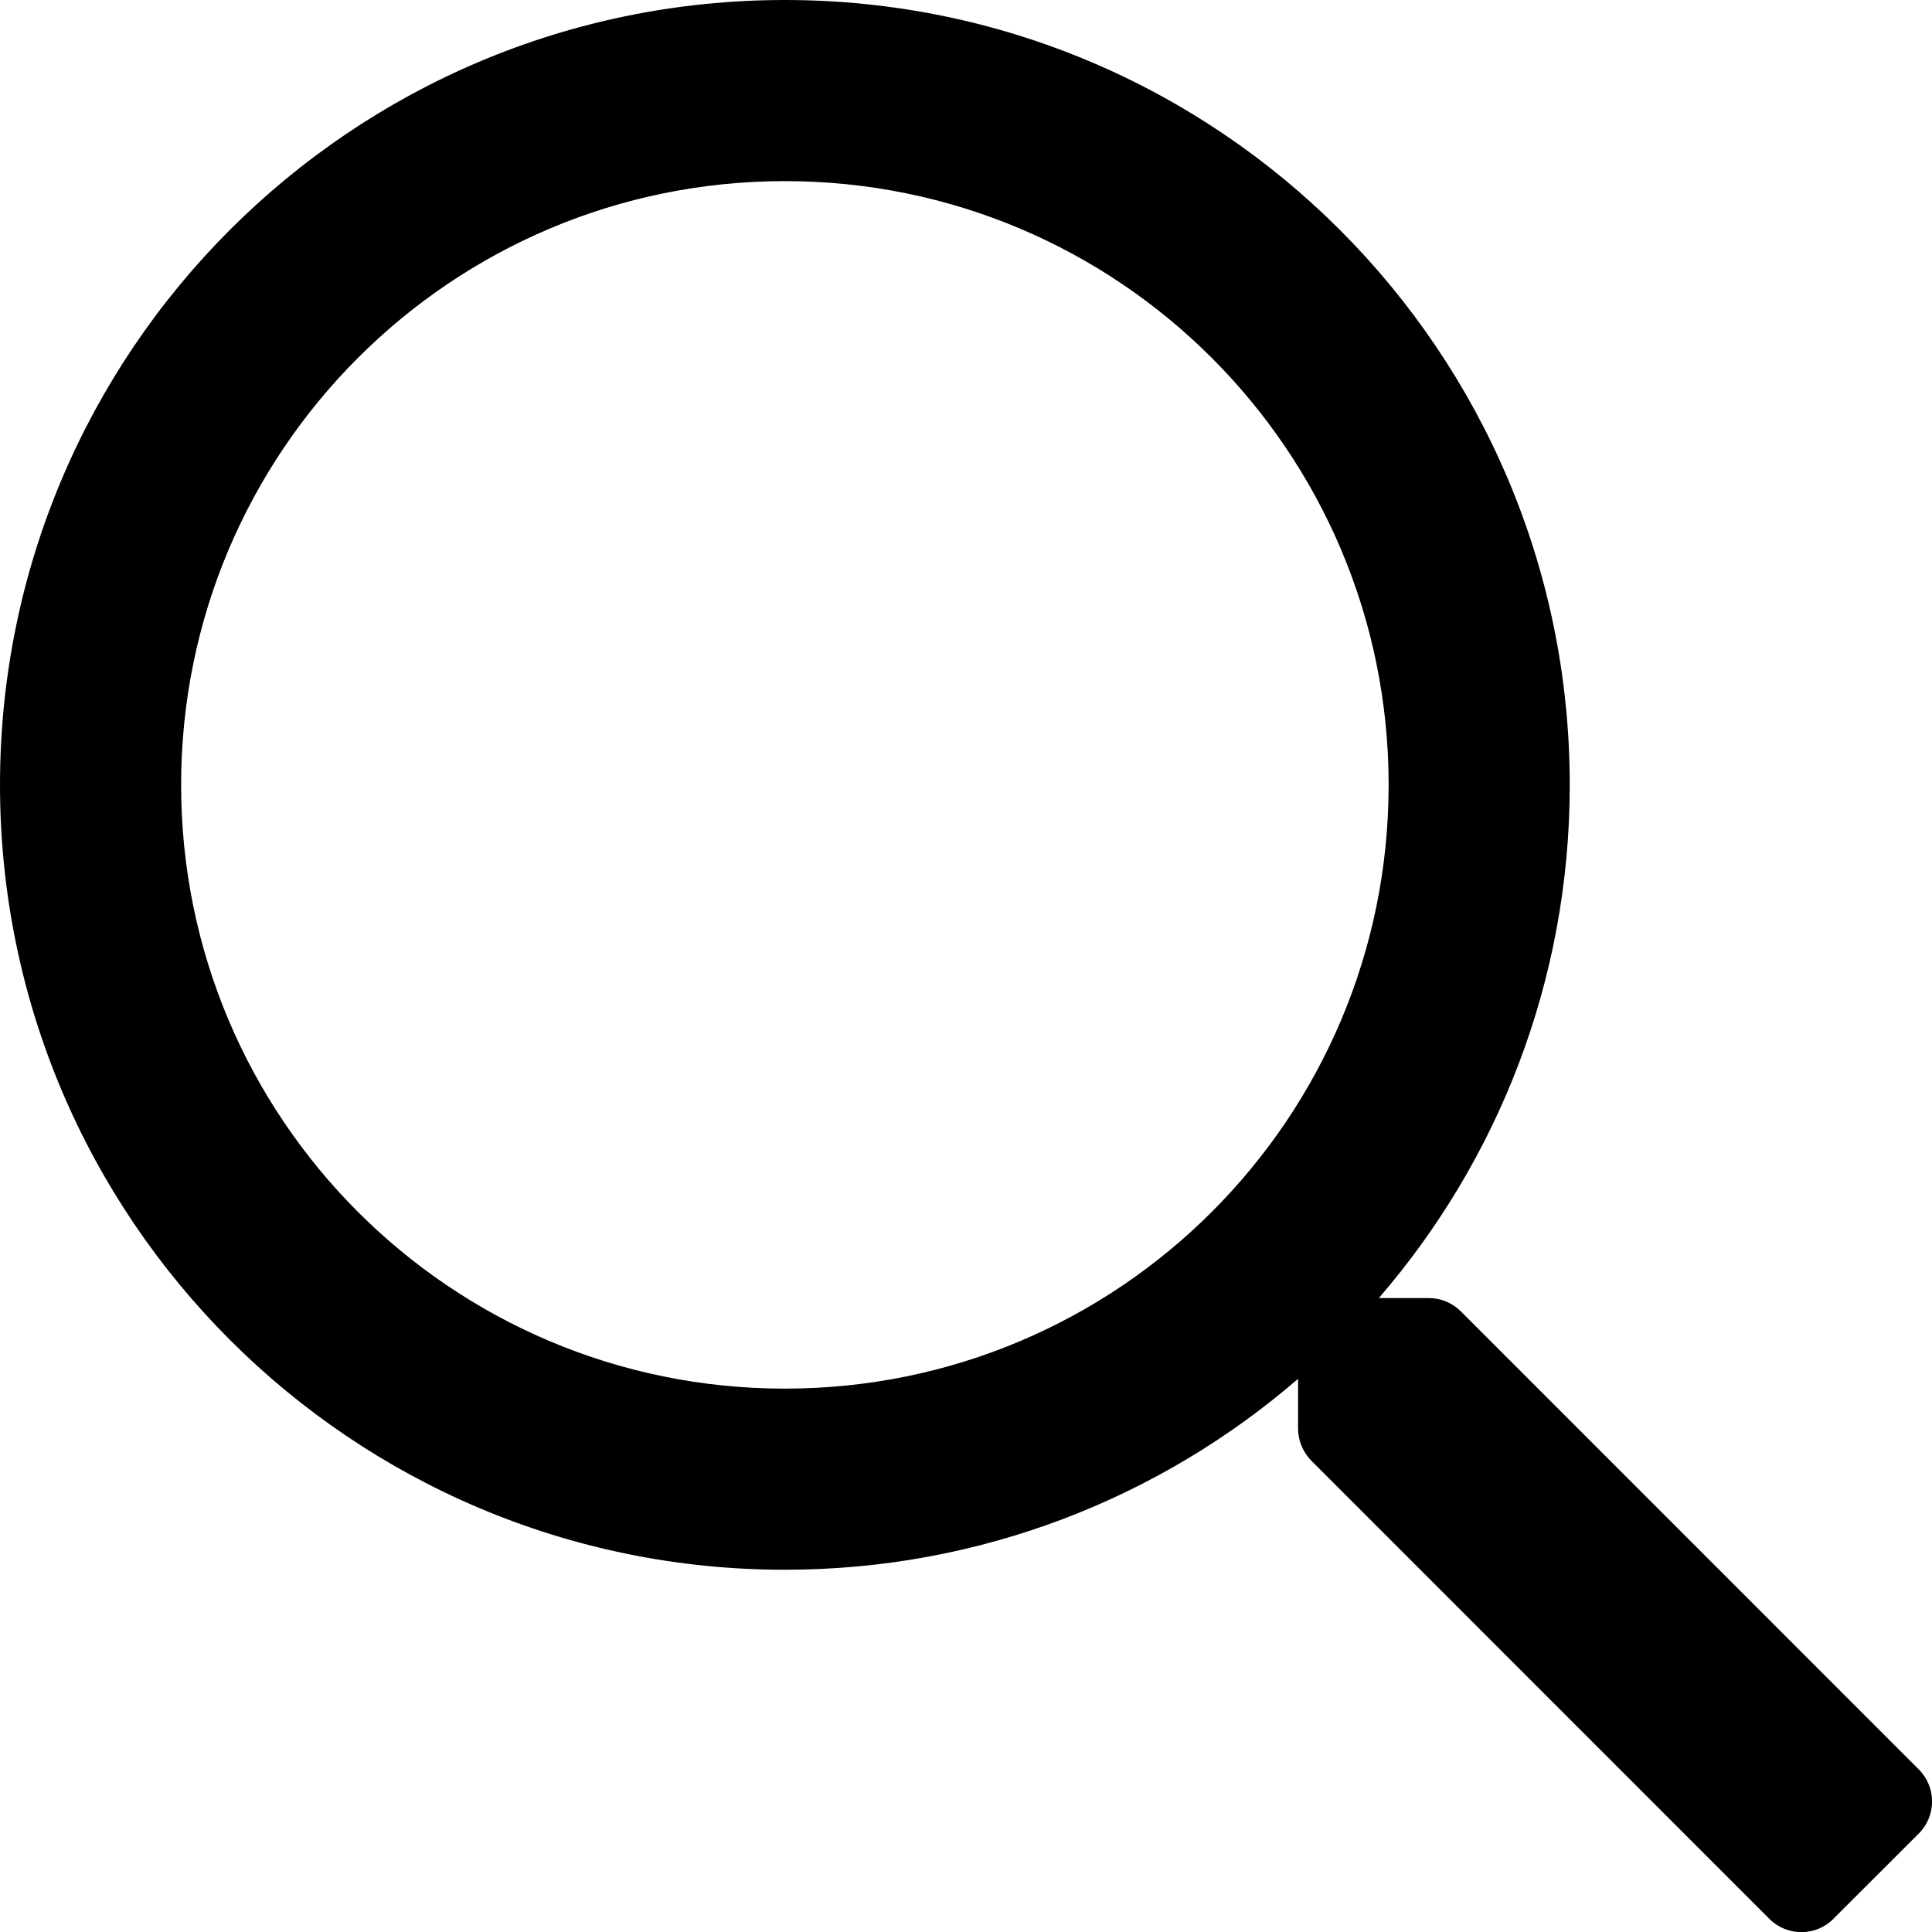
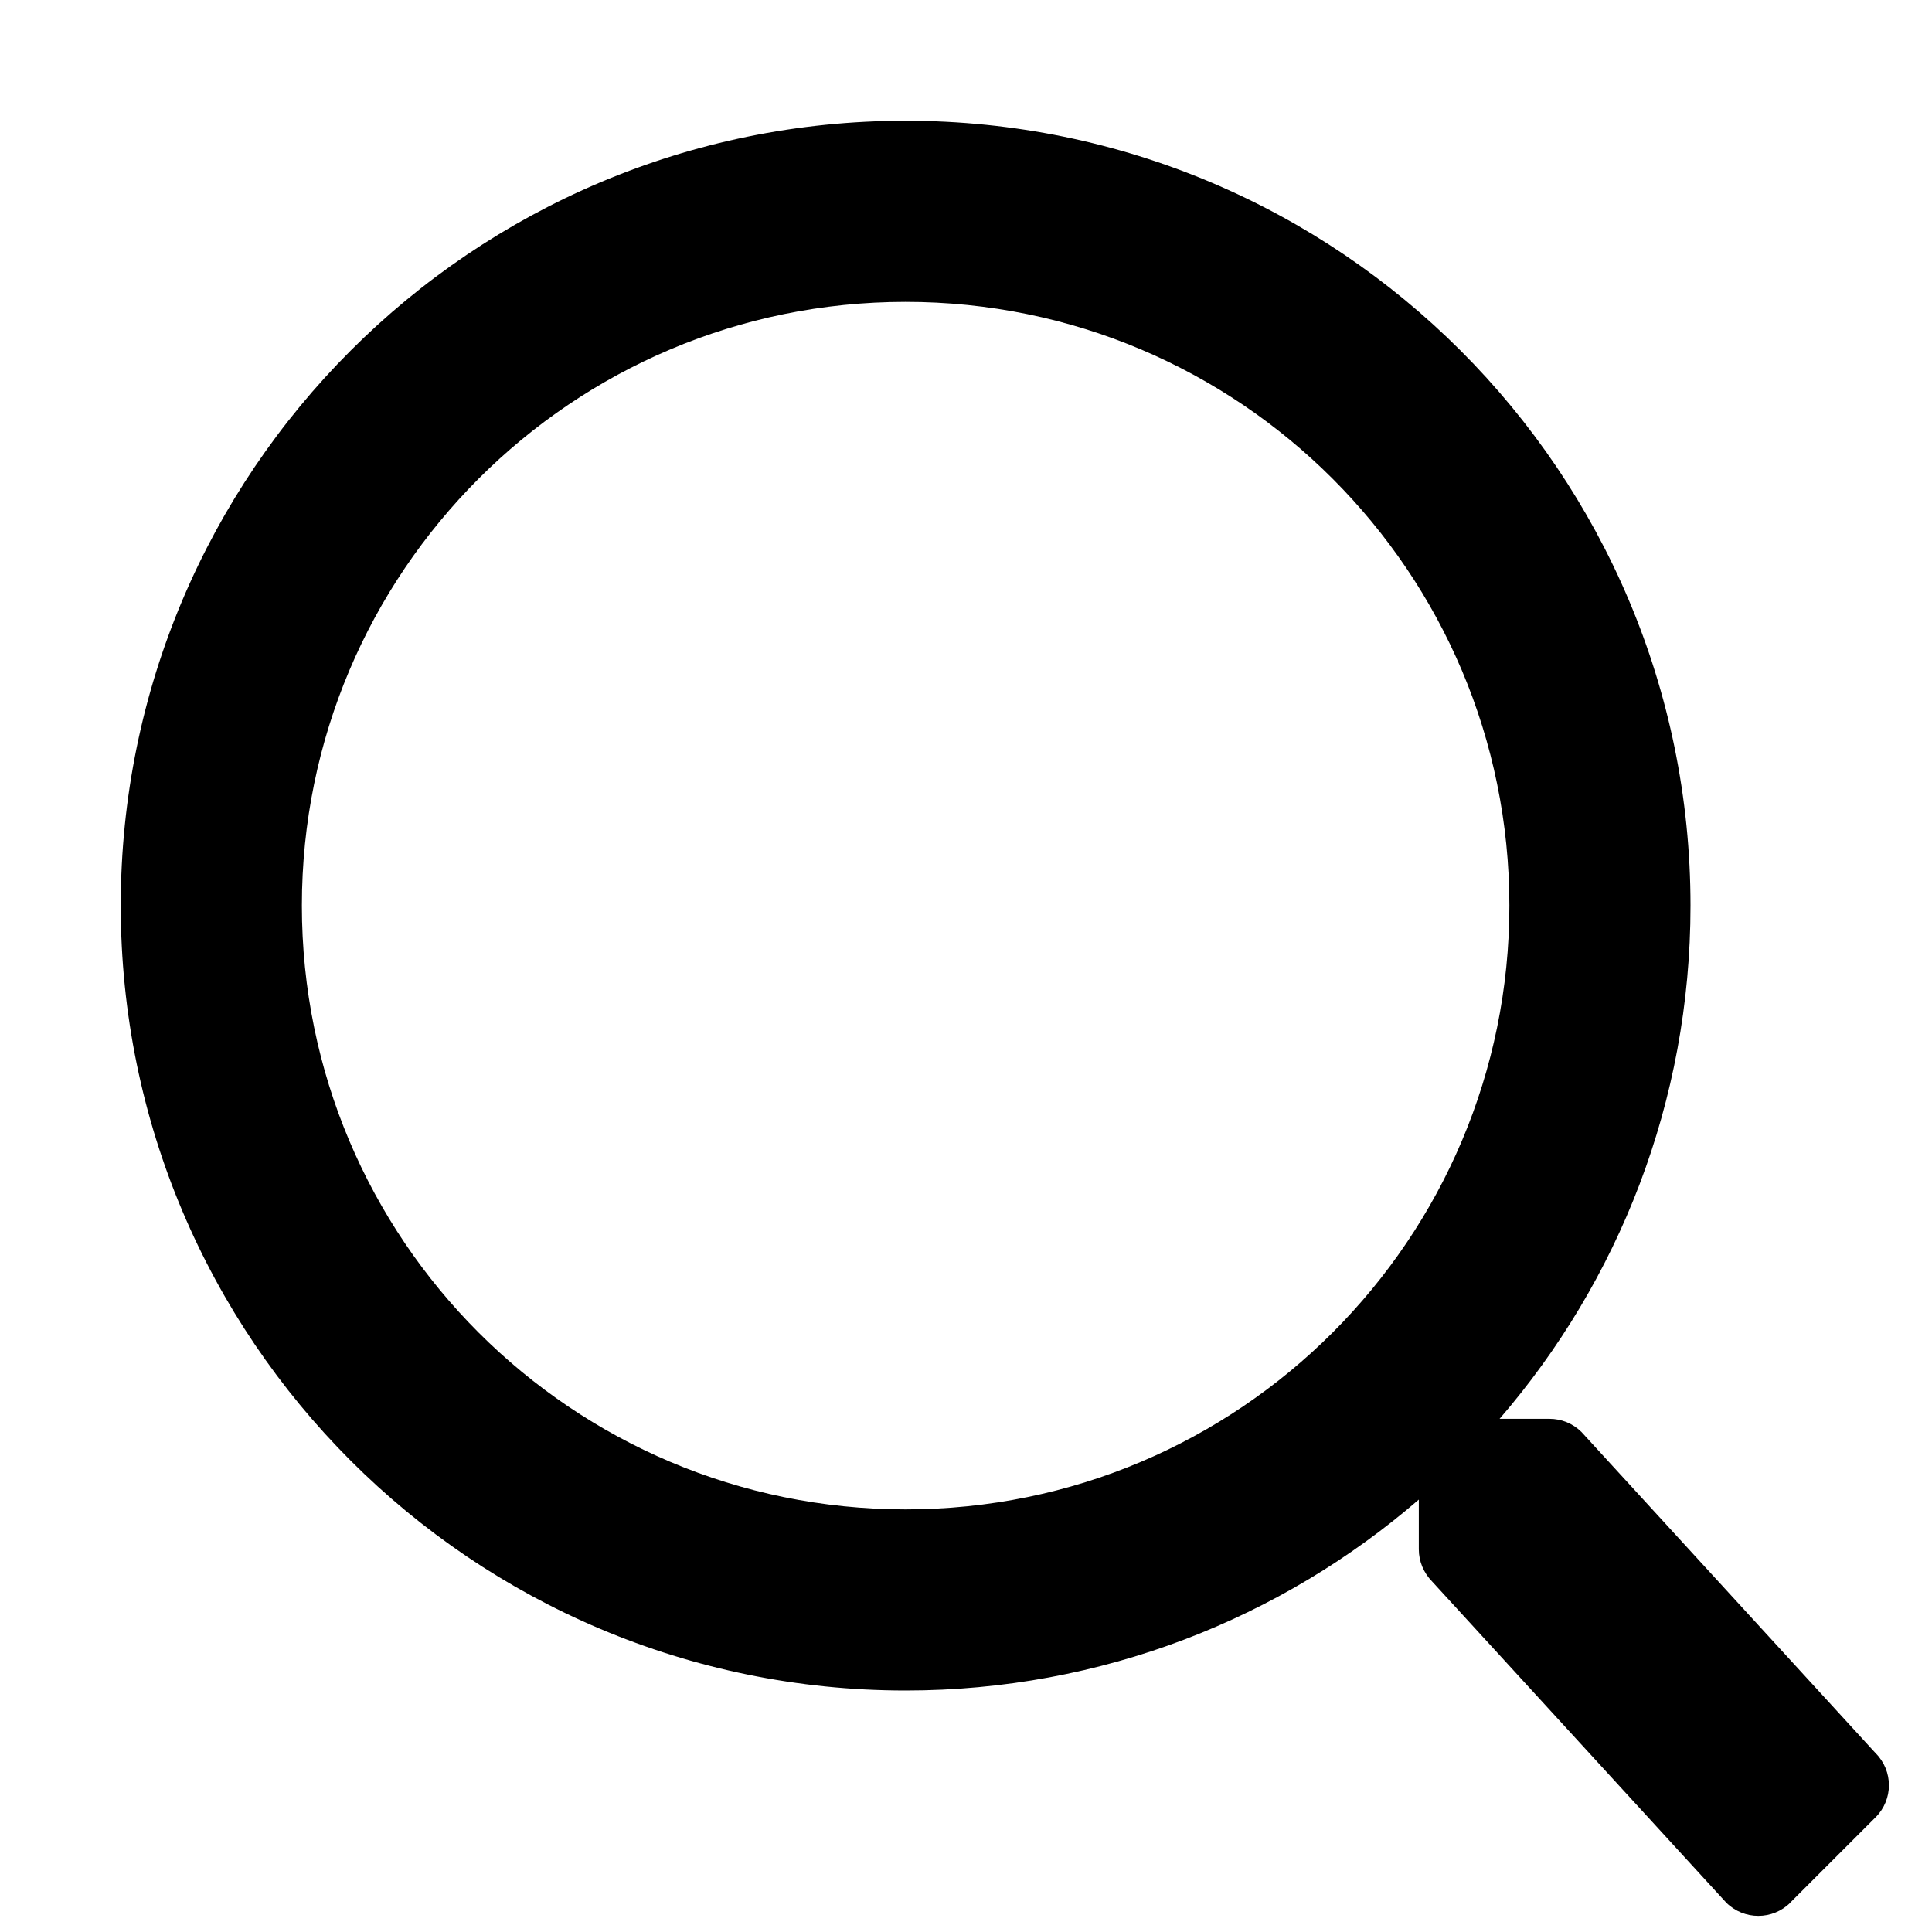
<svg xmlns="http://www.w3.org/2000/svg" width="16" height="16" viewBox="0 0 16 16">
  <g fill="none" fill-rule="evenodd">
-     <path fill="#000" d="M15.184 15.89l.707-.706c.146-.146.146-.384 0-.53l-3.794-3.795c-.072-.071-.166-.109-.266-.109h-.412C12.403 9.61 13 8.125 13 6.5 13 2.91 10.09 0 6.5 0S0 2.91 0 6.5 2.91 13 6.5 13c1.625 0 3.11-.597 4.25-1.581v.412c0 .1.04.194.11.266l3.793 3.794c.147.147.384.147.531 0zM6.5 11.5c-2.763 0-5-2.237-5-5 0-2.762 2.237-5 5-5 2.762 0 5 2.238 5 5 0 2.763-2.238 5-5 5z" />
+     <path fill="#000" d="M14.827 15.756l.706-.706c.147-.147.147-.384 0-.531l-2.436-2.66c-.072-.071-.166-.109-.266-.109h-.412C13.403 10.61 14 9.125 14 7.5 14 3.91 11.09 1 7.5 1S1 3.91 1 7.5 3.91 14 7.5 14c1.625 0 3.11-.597 4.25-1.581v.412c0 .1.04.194.11.266l2.436 2.66c.147.146.384.146.531 0zM7.5 12.5c-2.763 0-5-2.237-5-5 0-2.762 2.237-5 5-5 2.762 0 5 2.238 5 5 0 2.763-2.238 5-5 5z" />
  </g>
</svg>
